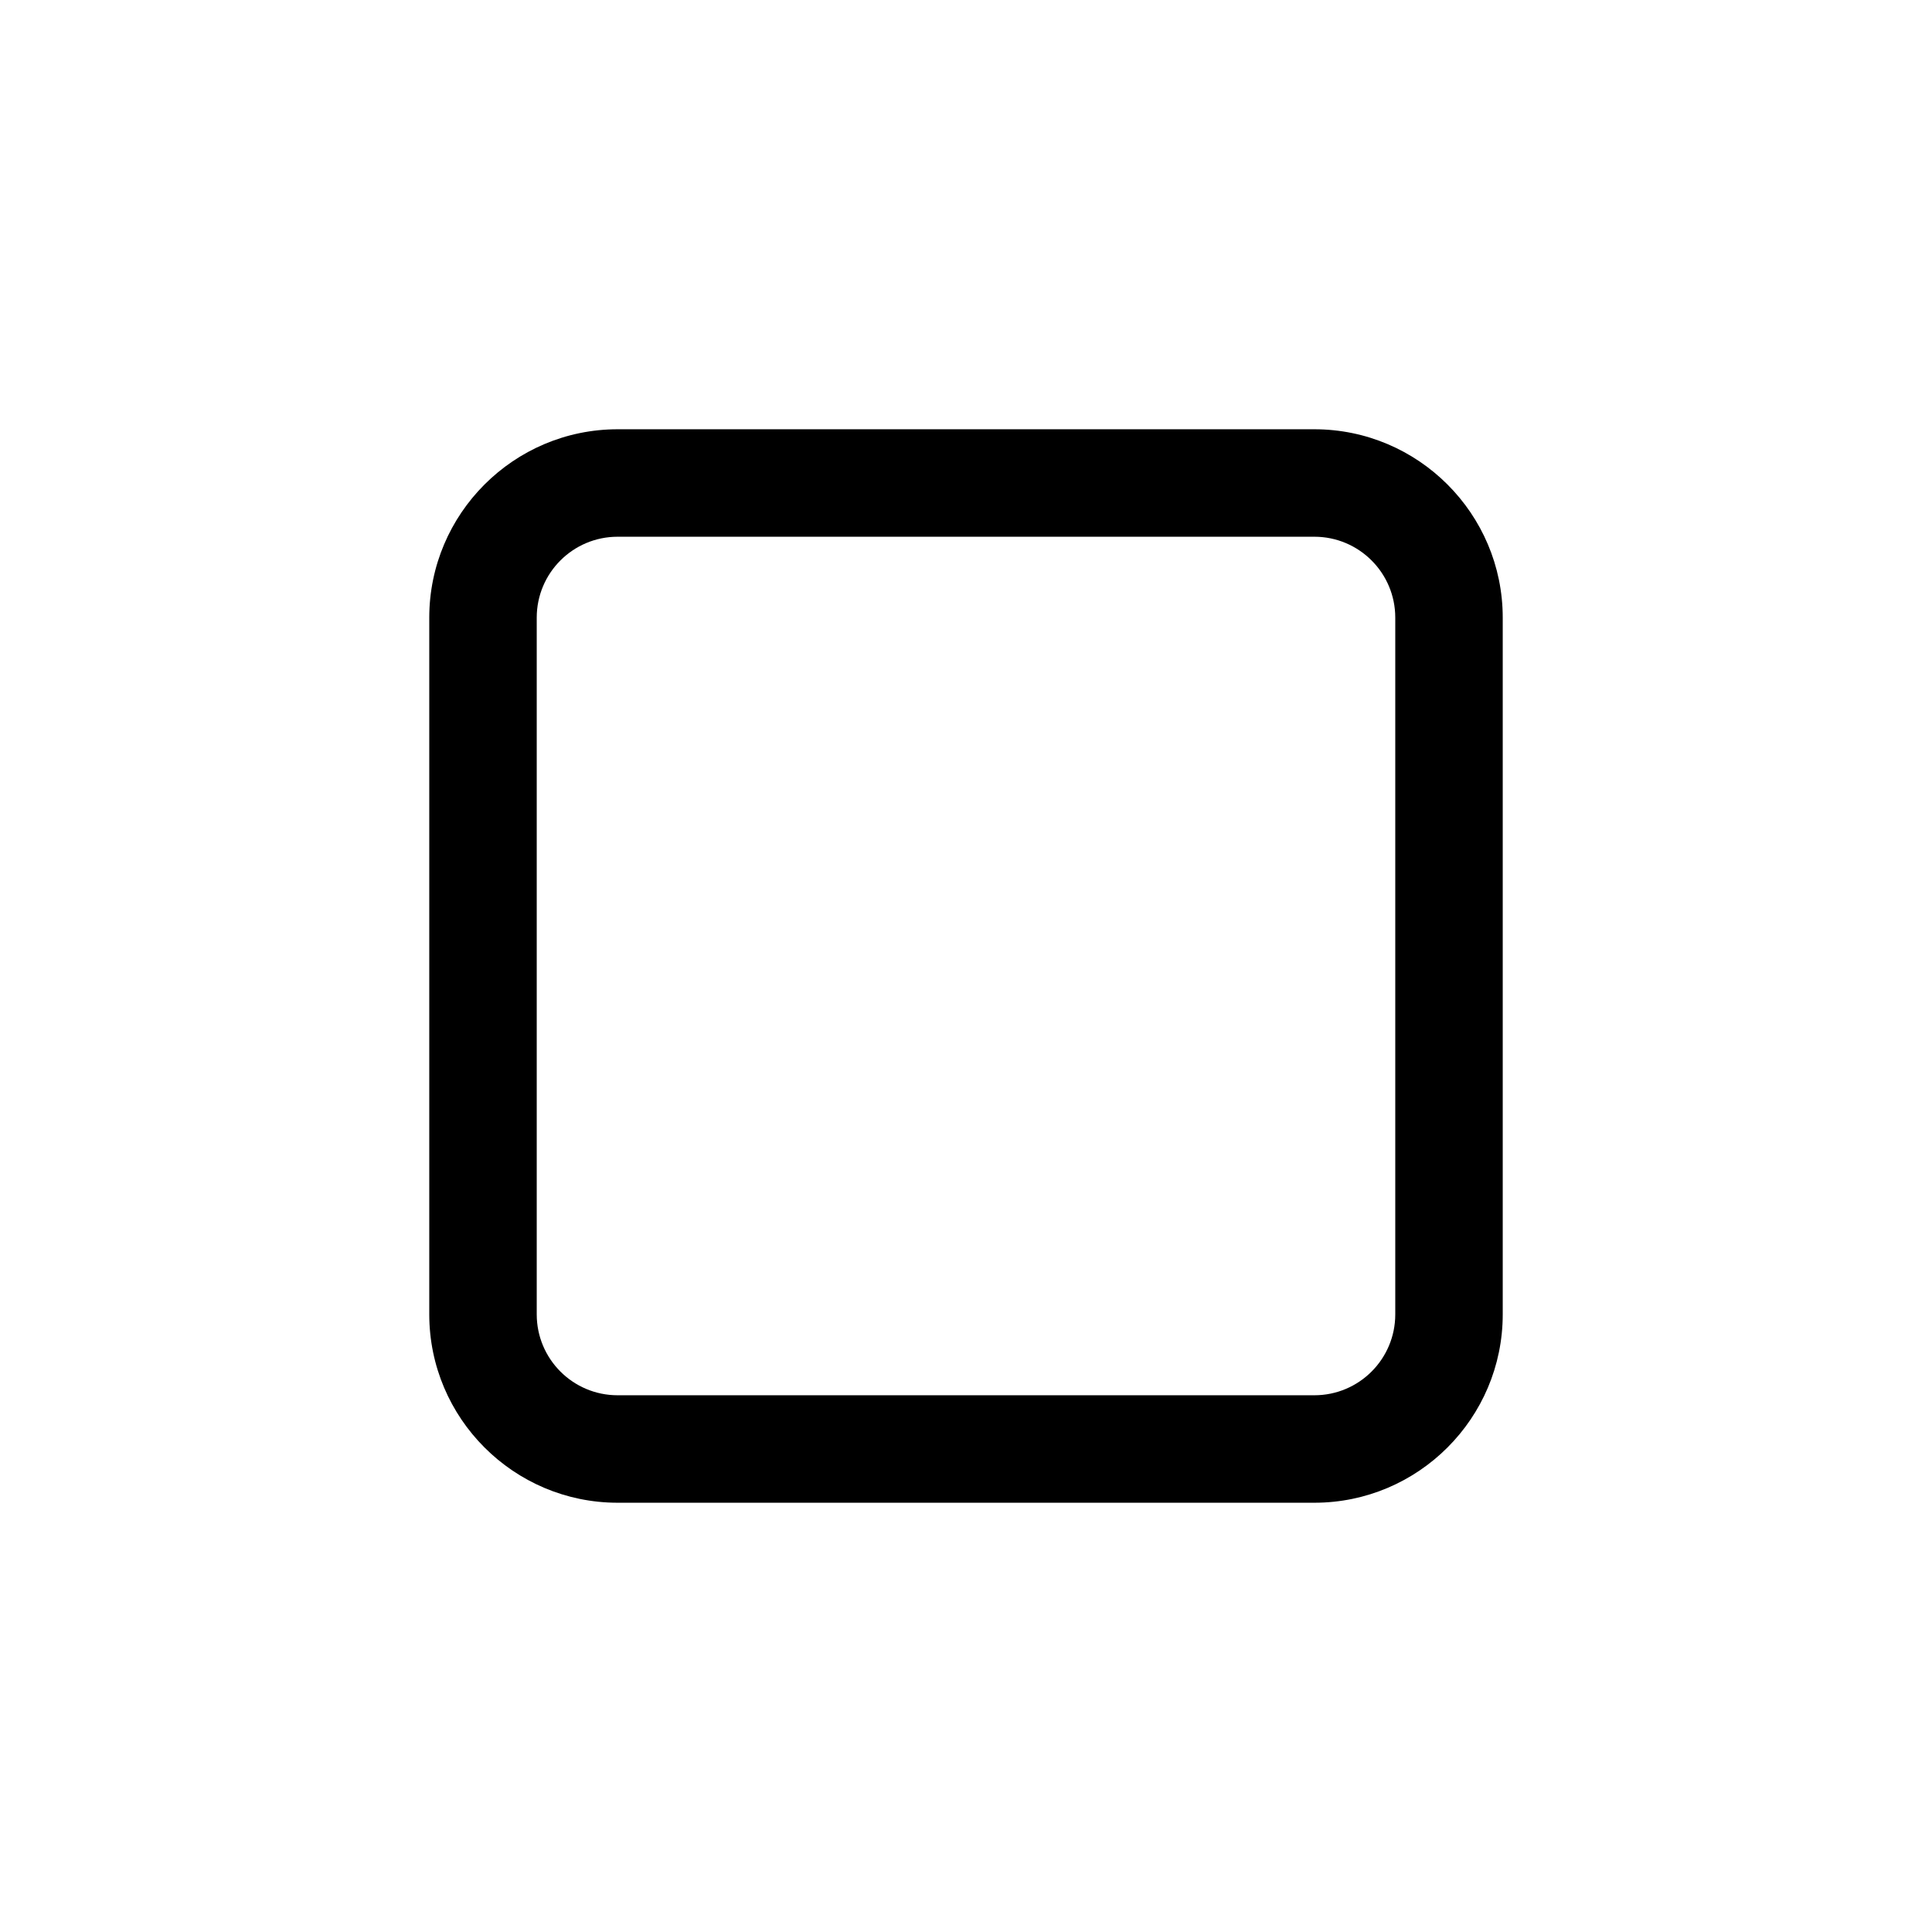
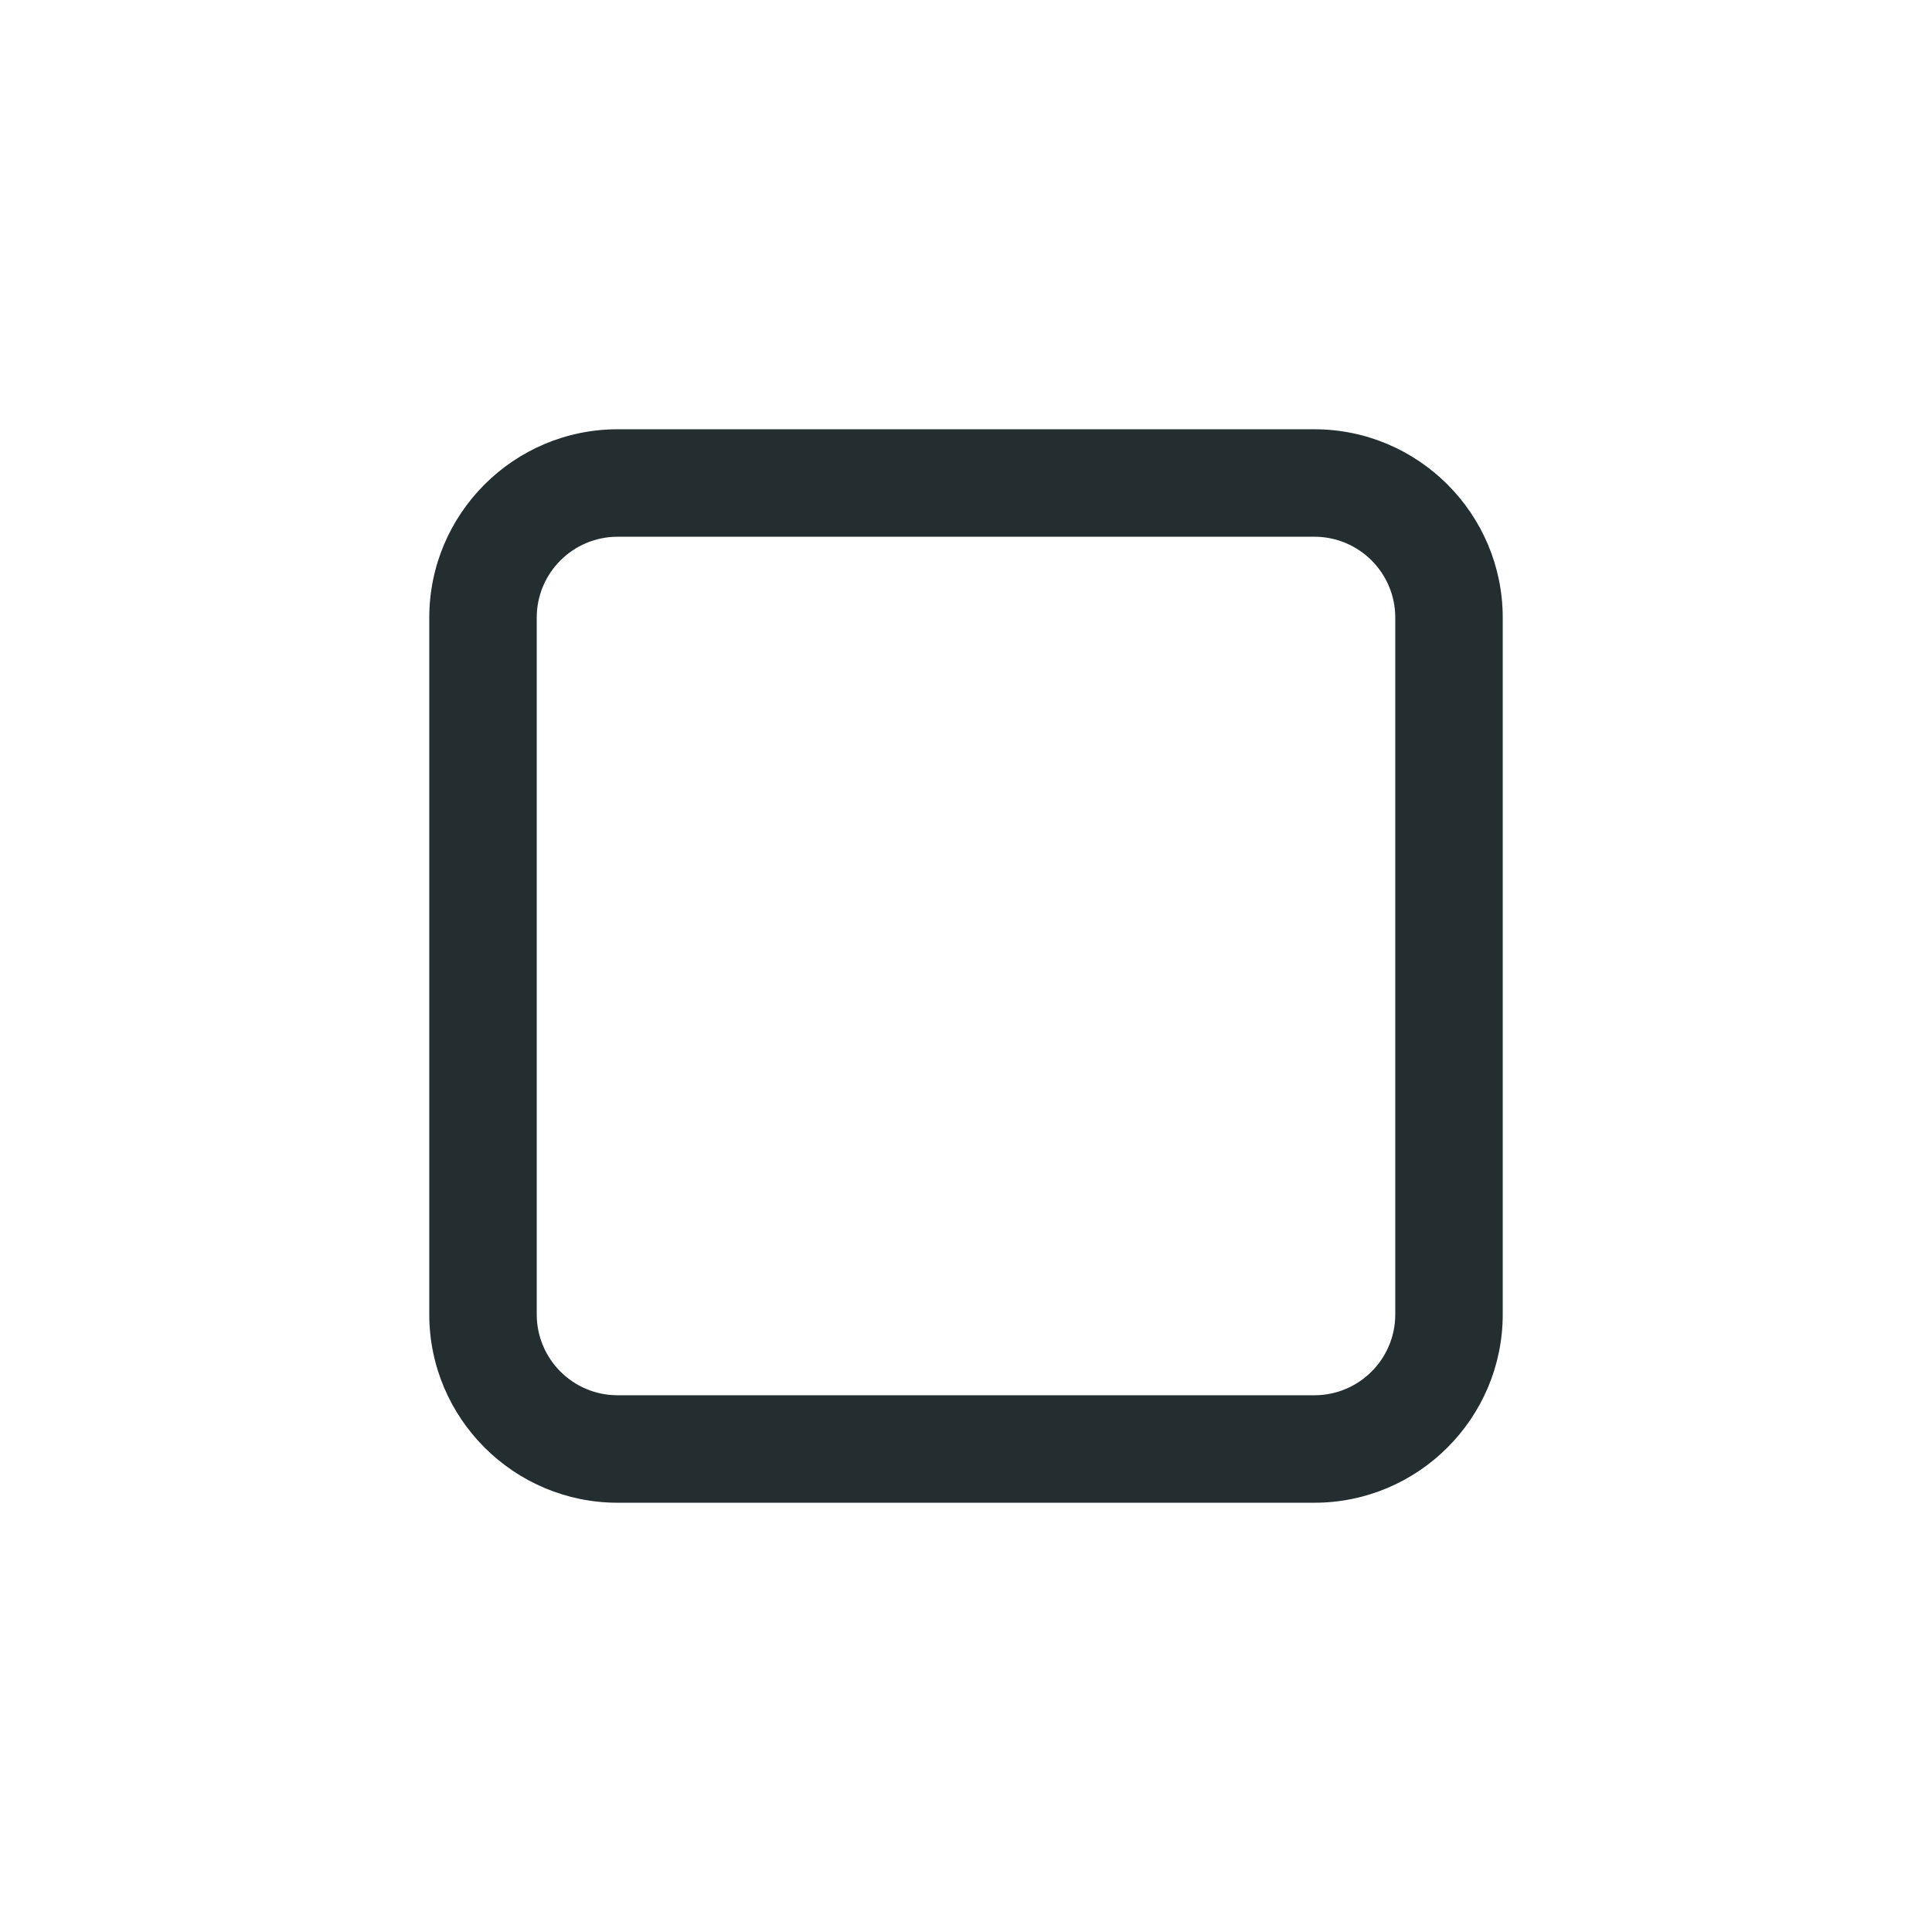
- <svg xmlns="http://www.w3.org/2000/svg" id="Grid" viewBox="0 0 32 32">
-   <path class="cls-1" d="M21.77,7.11h-11.54c-1.72,0-3.12,1.4-3.12,3.12v11.54c0,1.72,1.4,3.12,3.12,3.12h11.54c1.72,0,3.12-1.4,3.12-3.12v-11.54c0-1.72-1.4-3.12-3.12-3.12ZM23.11,21.77c0,.74-.6,1.34-1.34,1.34h-11.54c-.74,0-1.34-.6-1.34-1.34v-11.54c0-.74.6-1.34,1.34-1.34h11.54c.74,0,1.34.6,1.34,1.34v11.54Z" />
+ <svg xmlns="http://www.w3.org/2000/svg" width="32" height="32" fill="none">
+   <path fill="#242E30" d="M21.77 7.11H10.23c-1.72 0-3.12 1.4-3.12 3.12v11.54c0 1.72 1.4 3.12 3.12 3.12h11.54c1.72 0 3.12-1.4 3.12-3.12V10.23c0-1.72-1.4-3.12-3.12-3.12Zm1.34 14.66c0 .74-.6 1.34-1.34 1.34H10.23c-.74 0-1.34-.6-1.34-1.34V10.23c0-.74.6-1.34 1.34-1.34h11.54c.74 0 1.34.6 1.34 1.34v11.54Z" />
</svg>
